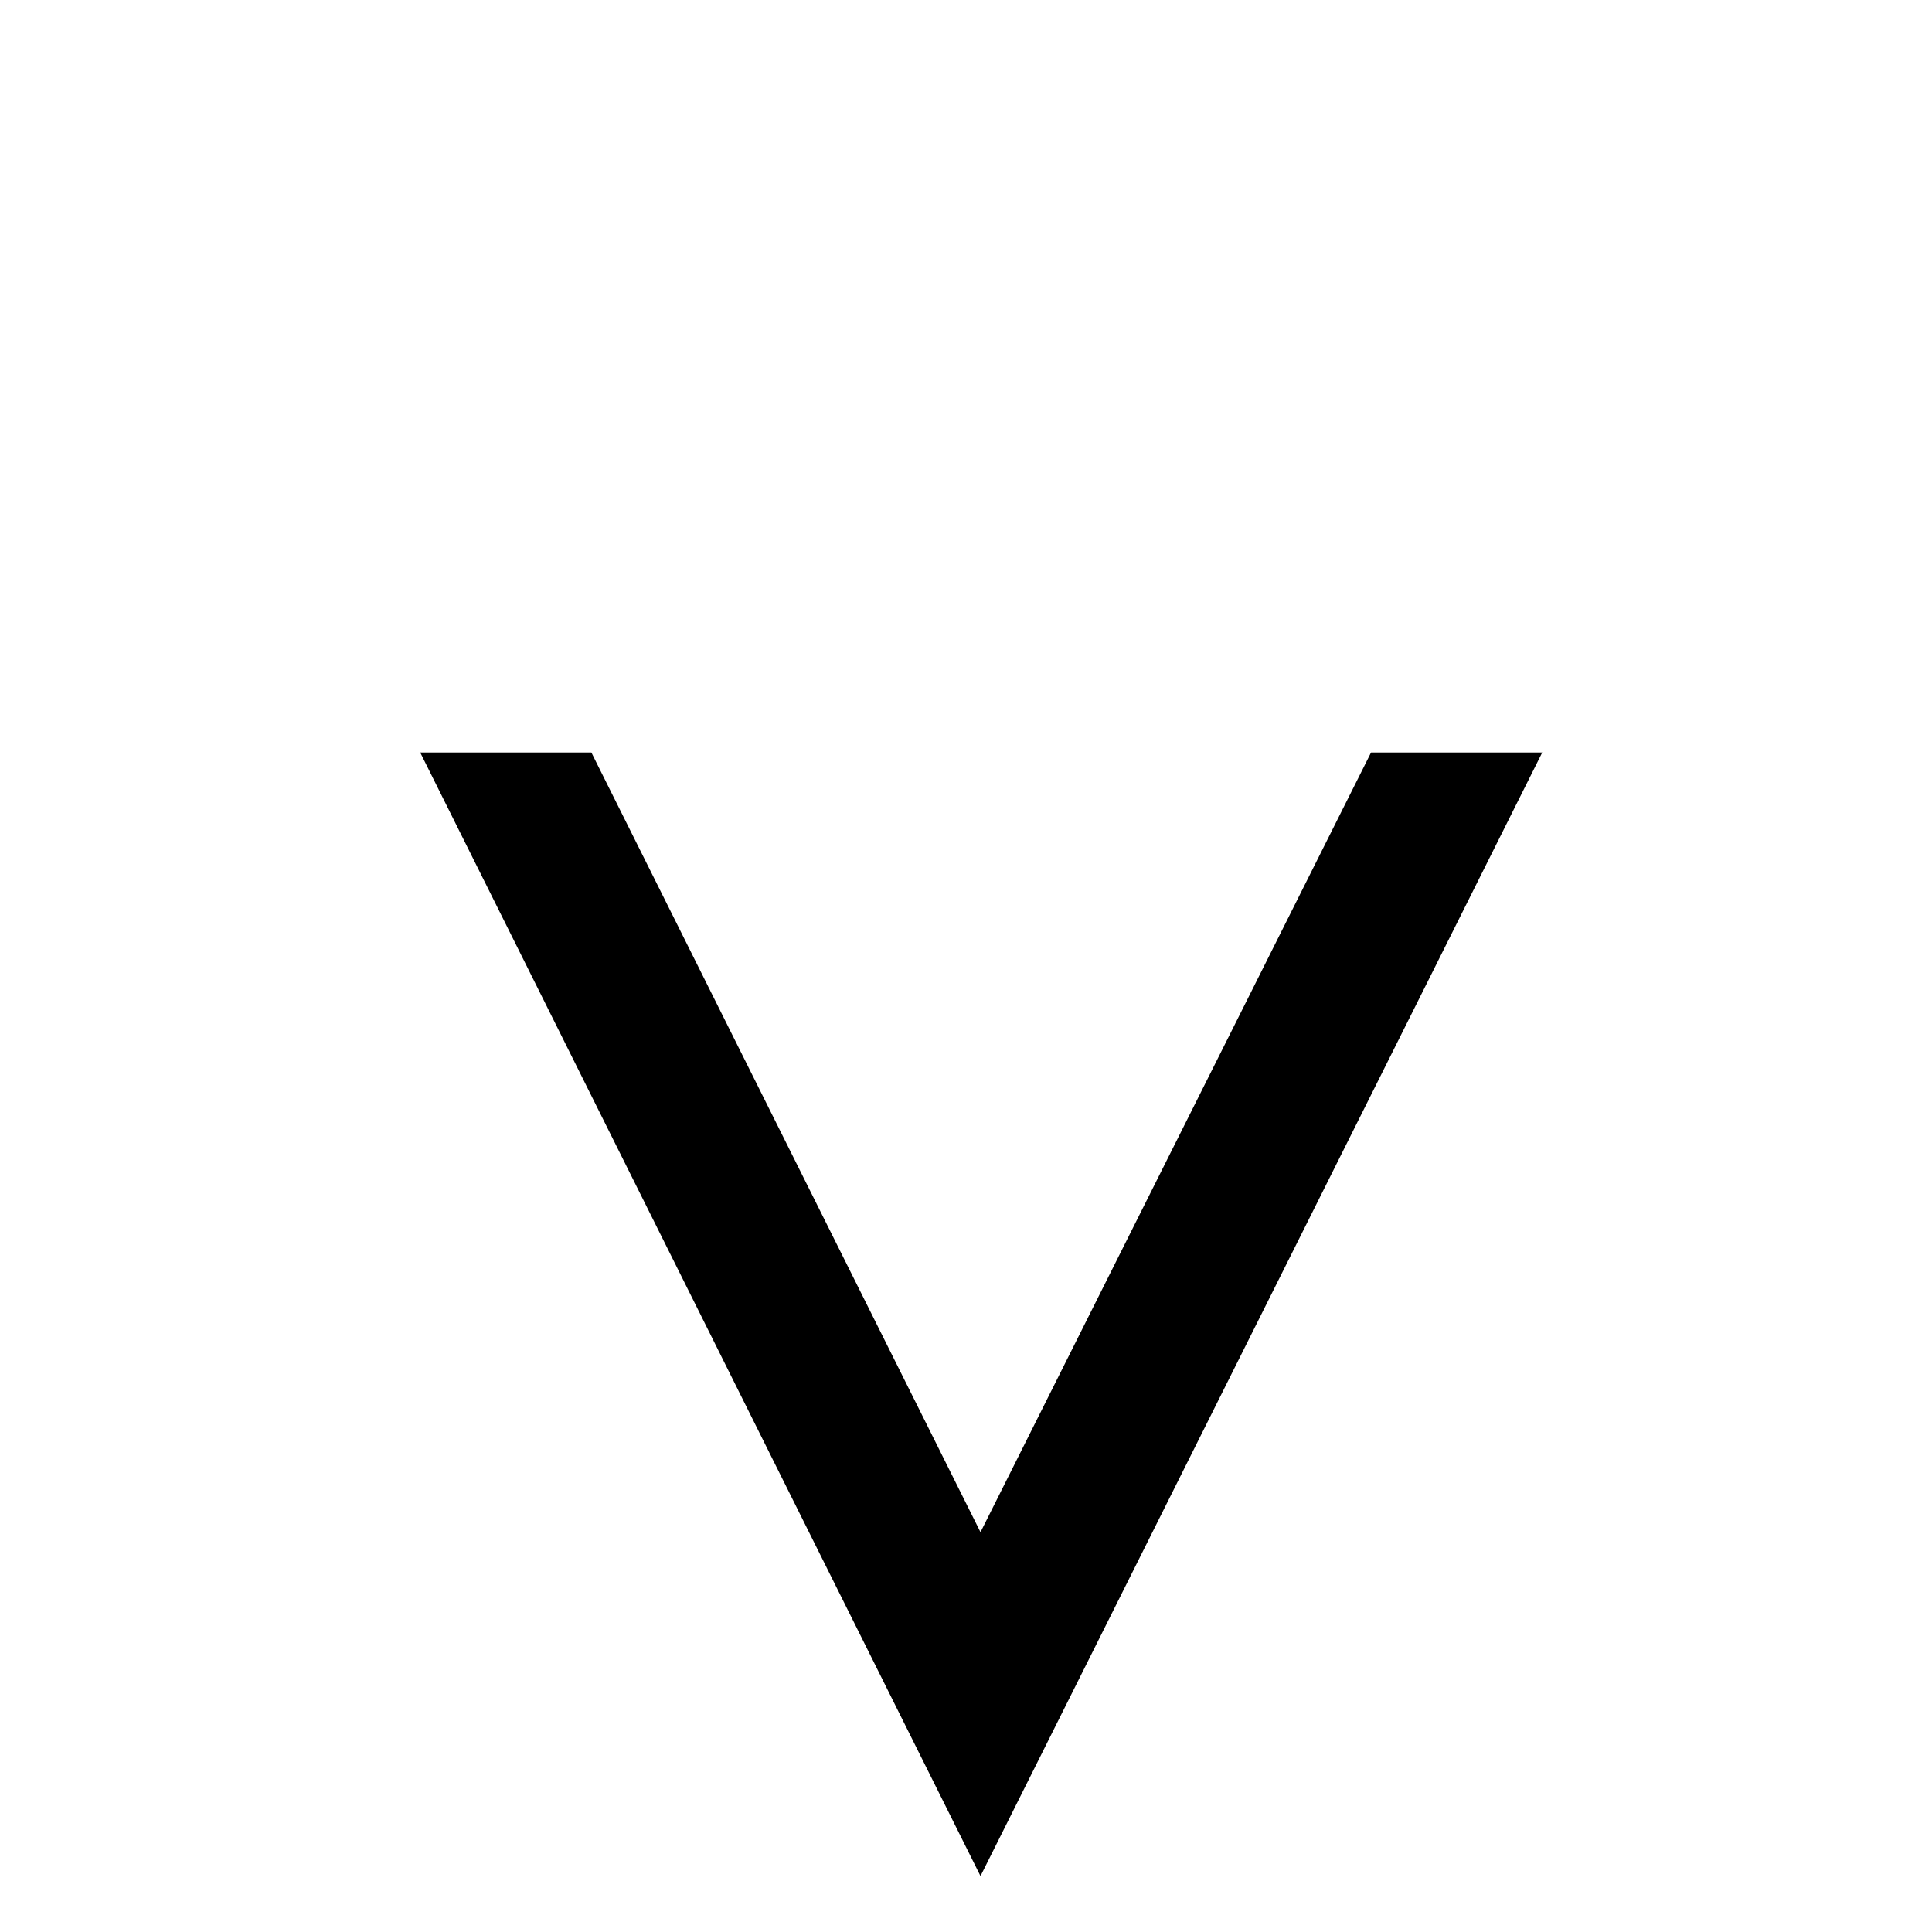
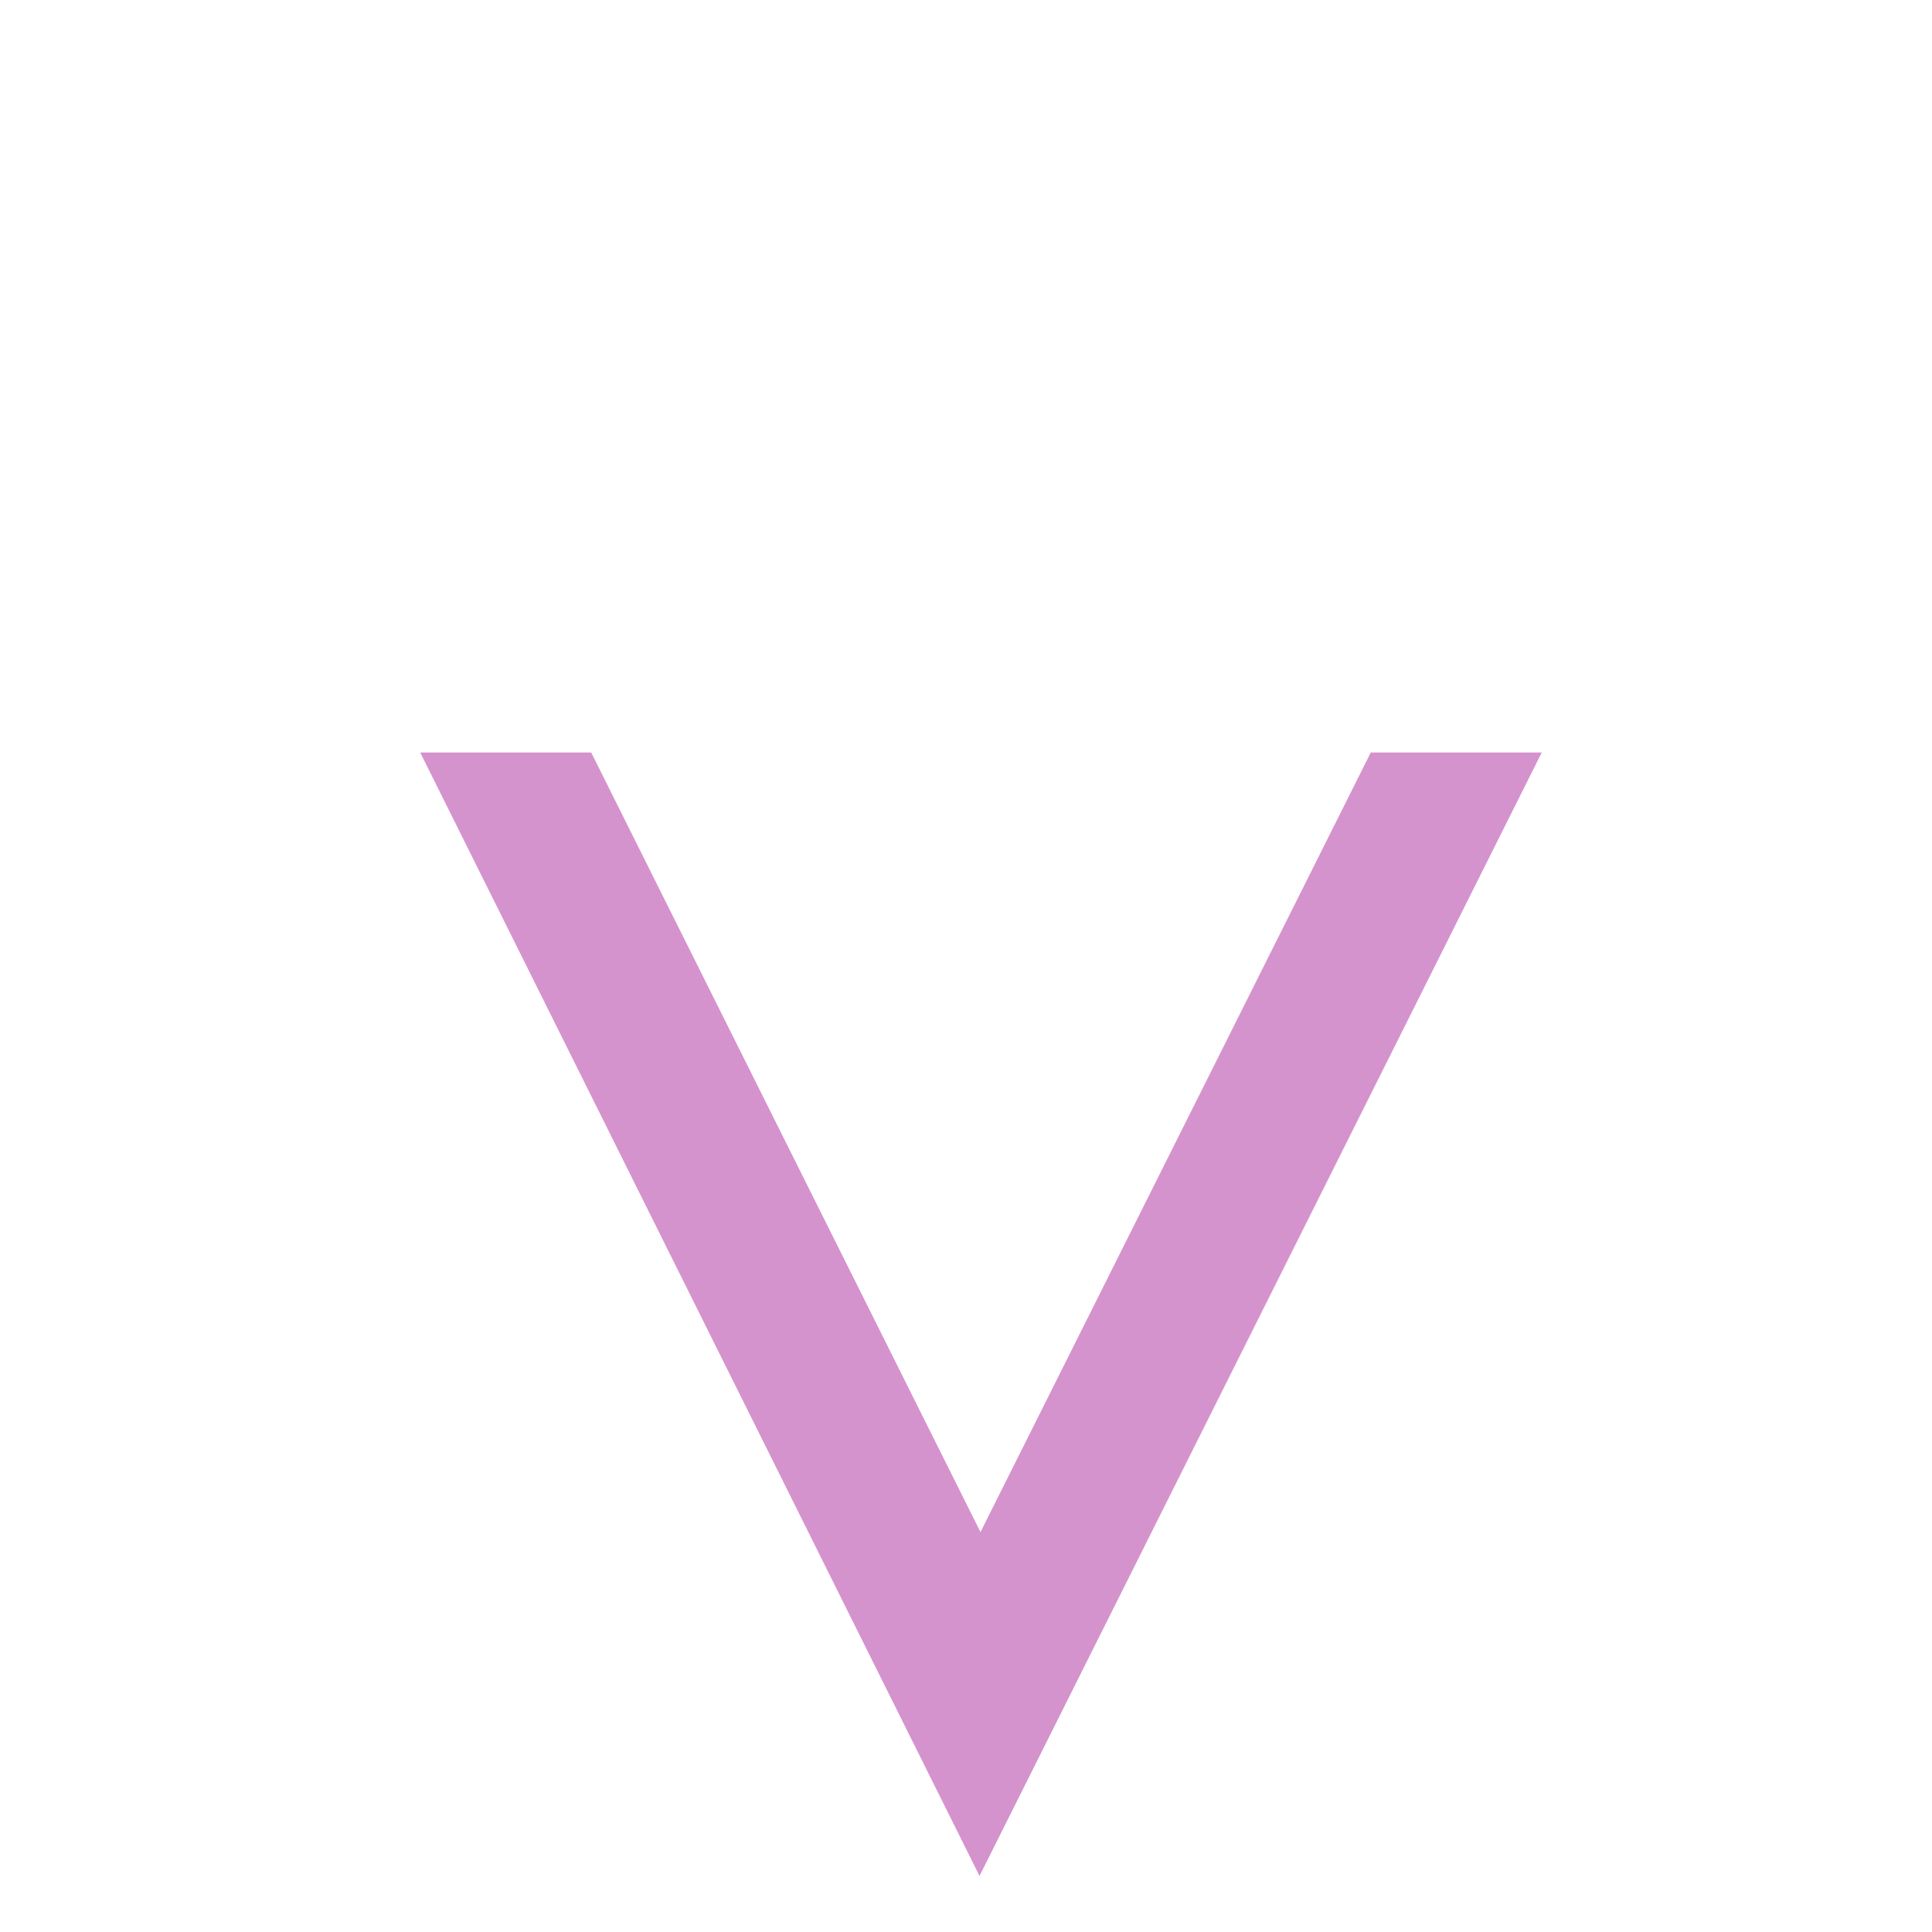
<svg xmlns="http://www.w3.org/2000/svg" version="1.1" id="Layer_1" x="0px" y="0px" viewBox="0 0 200 200" style="enable-background:new 0 0 200 200;" xml:space="preserve">
  <style type="text/css">
	.st0{enable-background:new    ;}
+ 	.st1{fill:#D593CD;}
</style>
  <g class="st0">
-     <path d="M43.5,77.9h17.72l40.28,80.71l40.43-80.71h17.72l-58.15,116.31L43.5,77.9z" />
+     <path class="st1" d="M43.5,77.9h17.7l40.3,80.7l40.4-80.7h17.7l-58.2,116.3L43.5,77.9z" />
  </g>
</svg>
